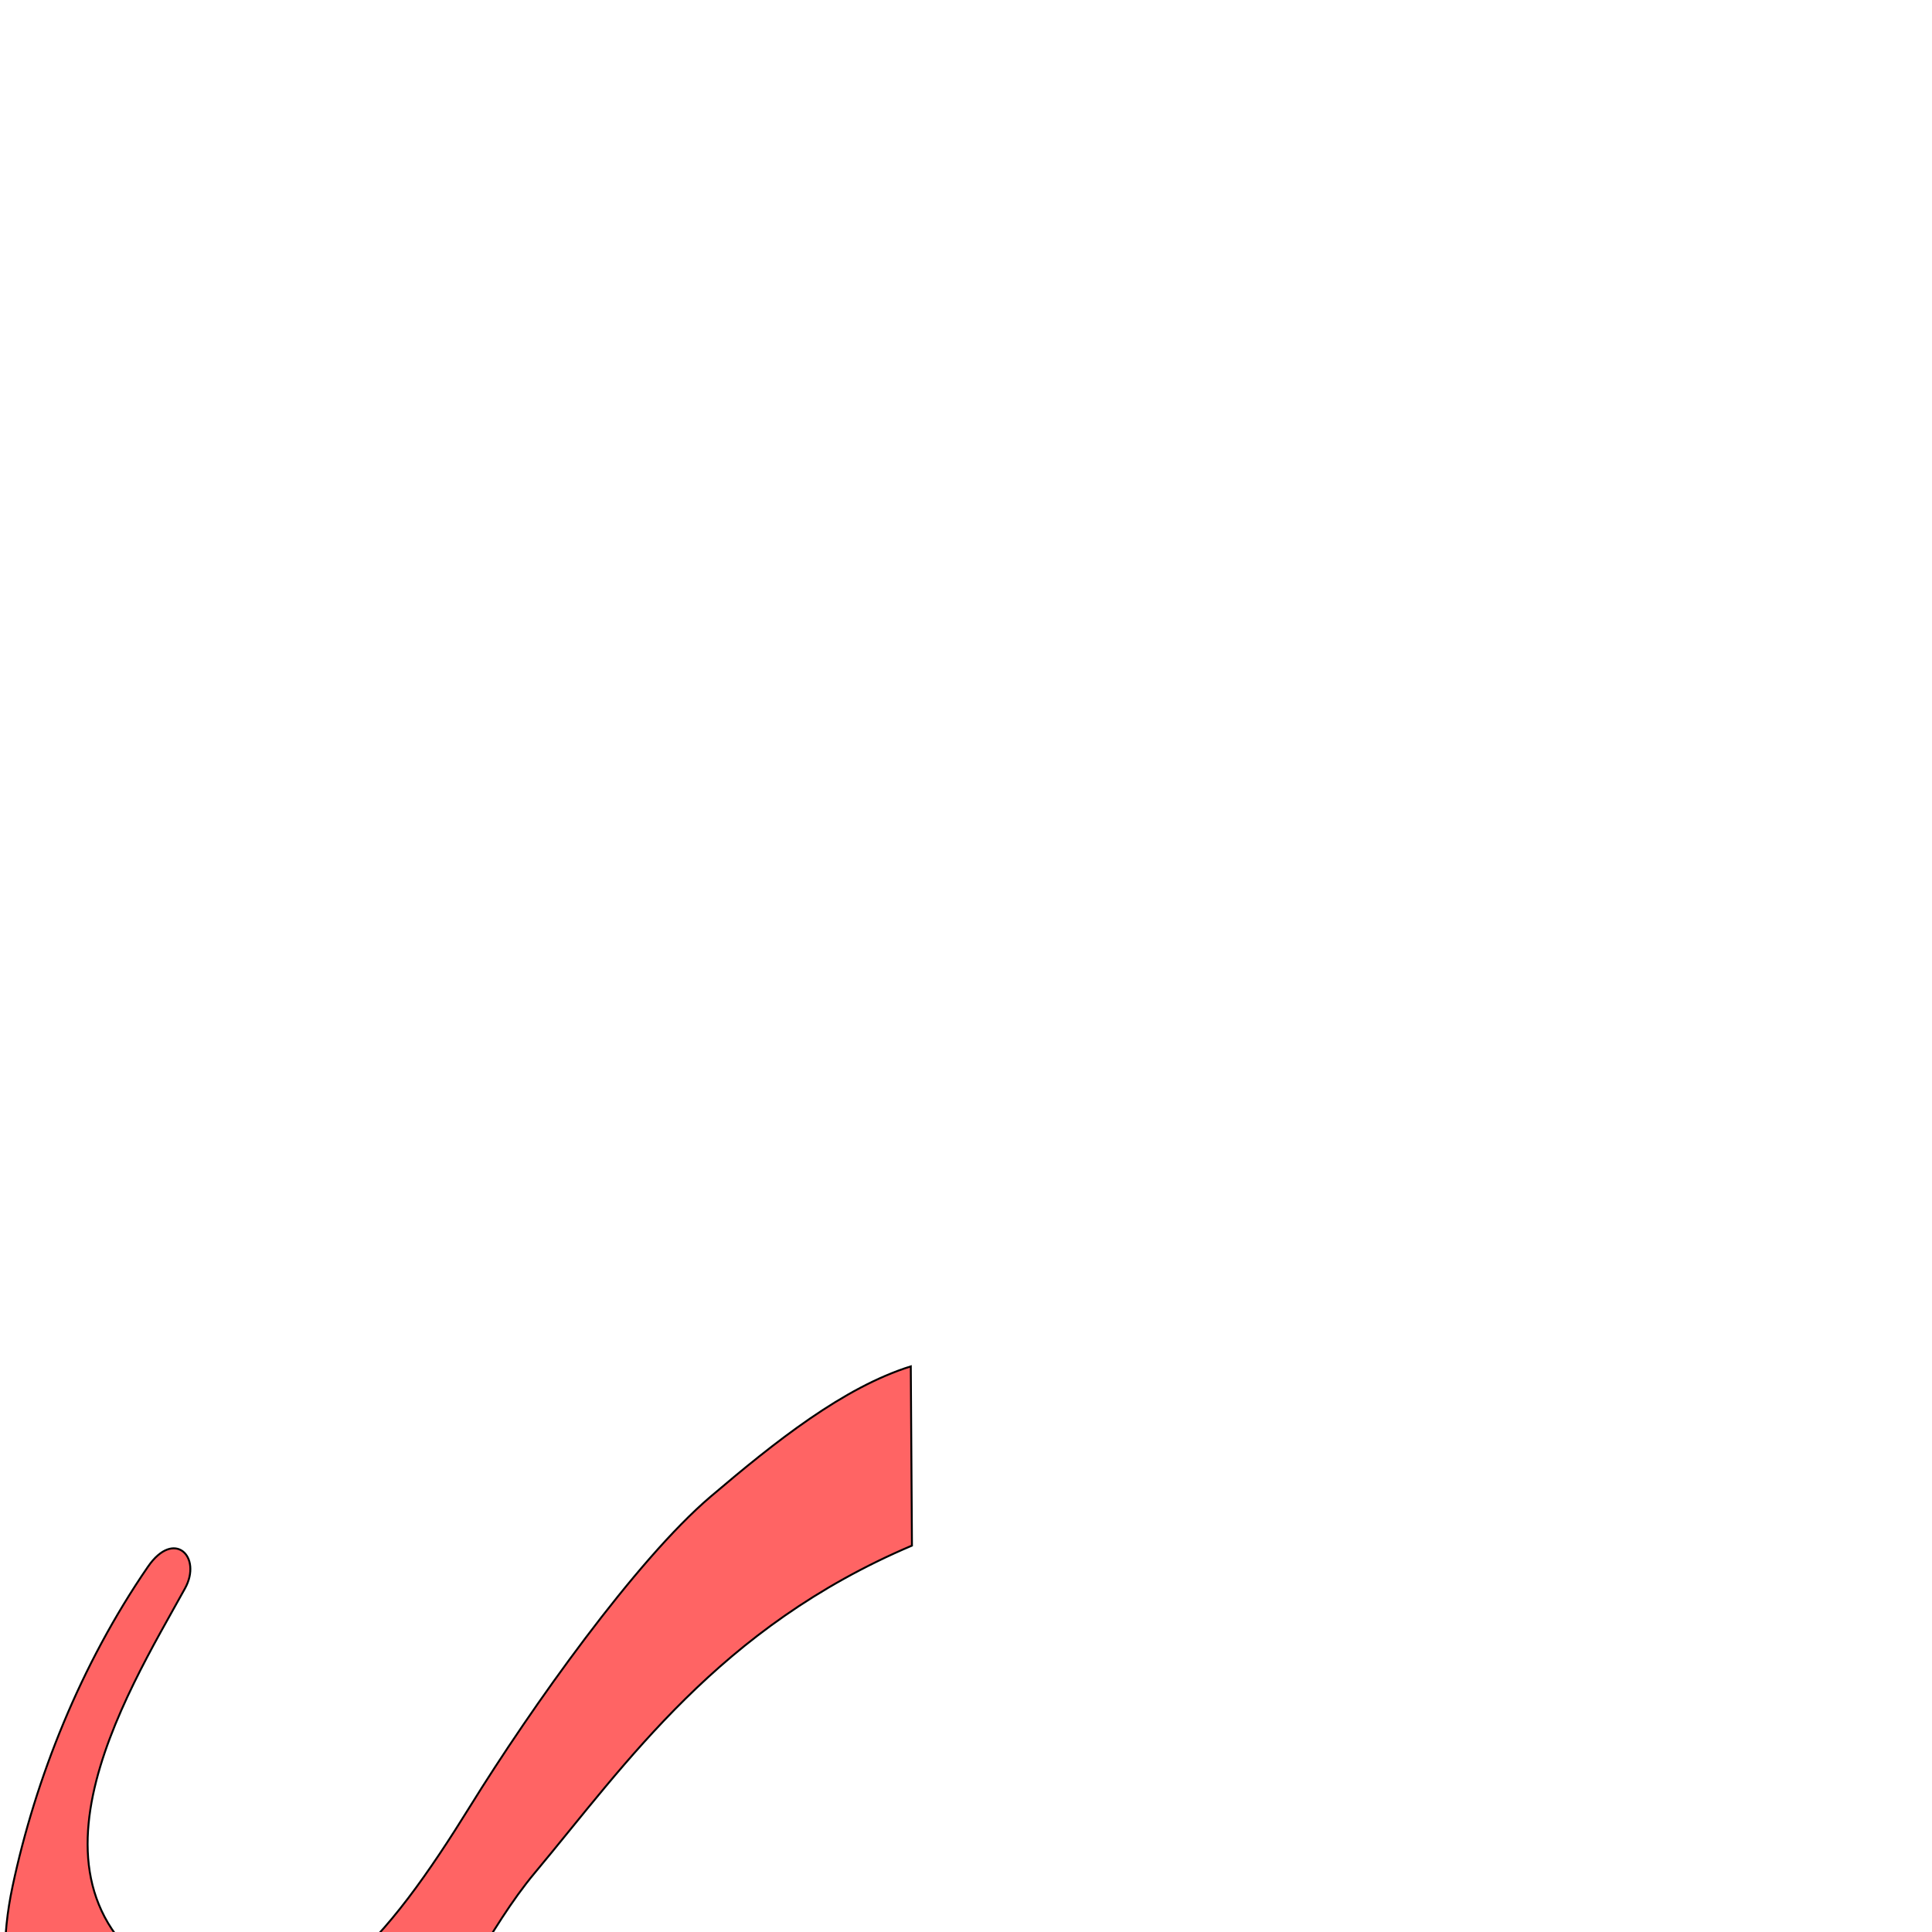
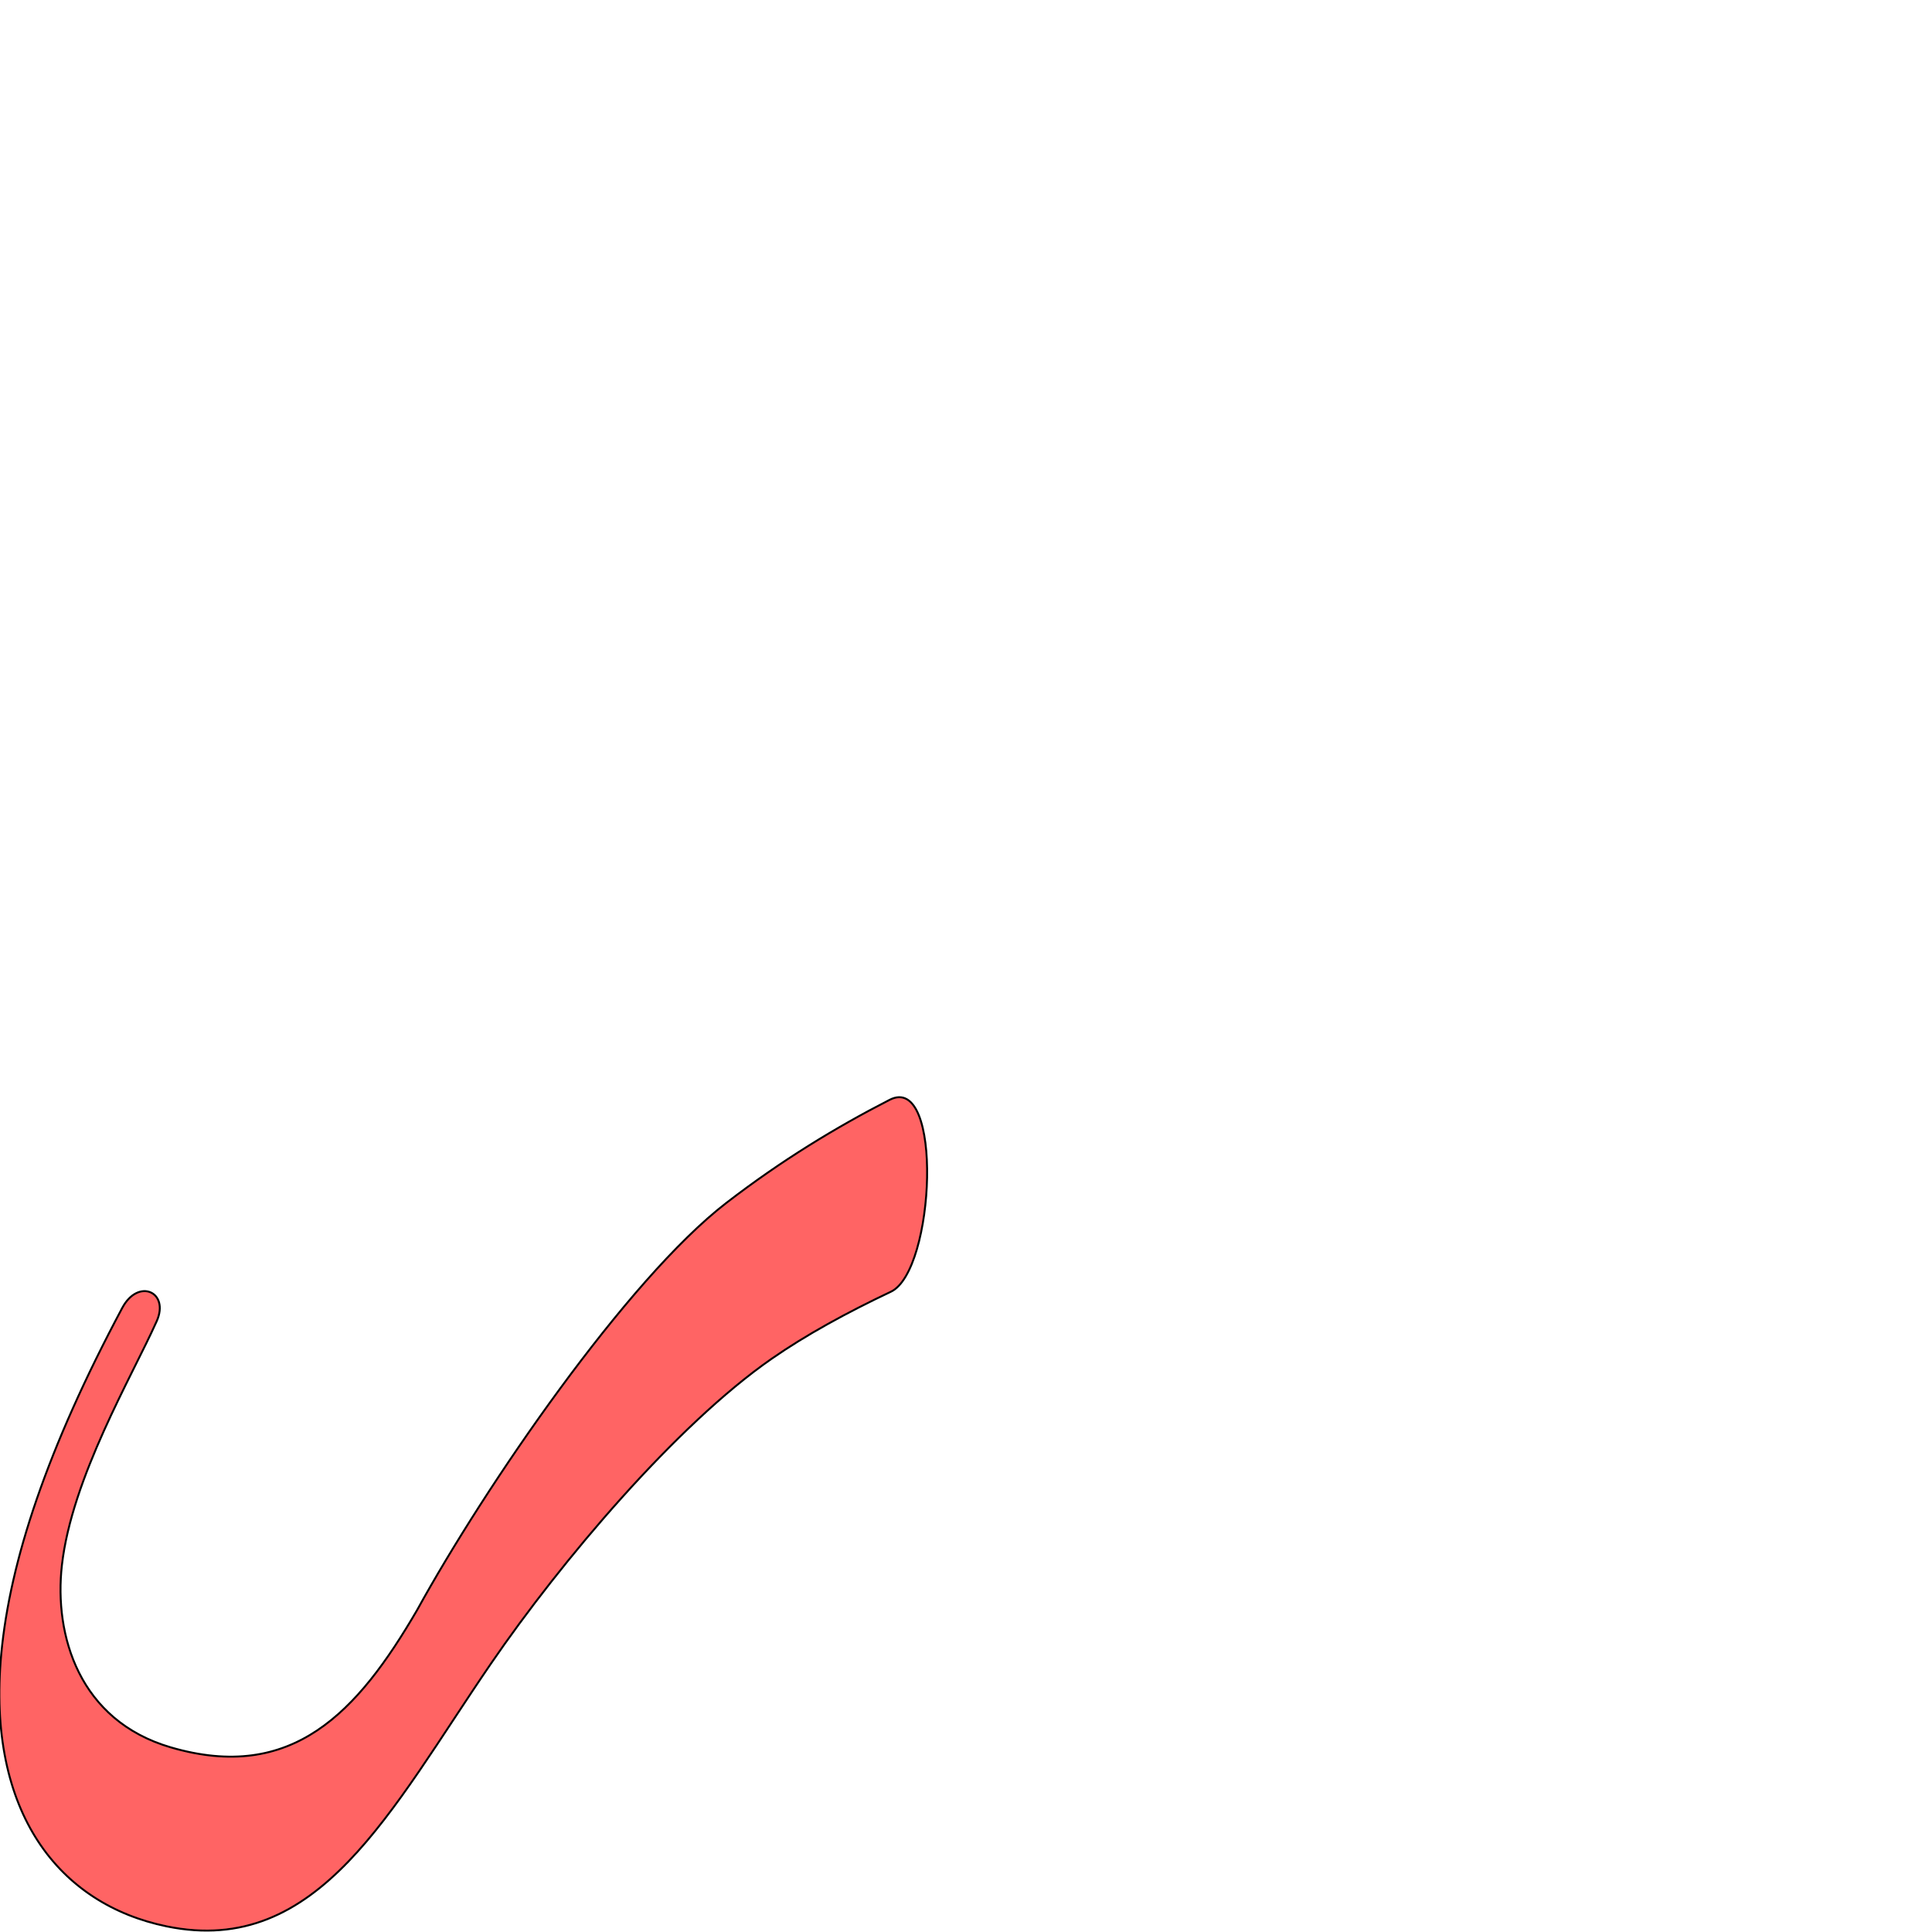
<svg xmlns="http://www.w3.org/2000/svg" version="1.0" width="1000" height="1000" id="svg5496">
  <defs id="defs5498">
    </defs>
  <g id="layer1" transform="matrix(1.3,0,0,1.3,-185.0243,-244.7232)" />
-   <path style="fill:#ff0000;fill-opacity:0.608;fill-rule:evenodd;stroke:#000000;stroke-width:1;stroke-linecap:butt;stroke-linejoin:miter;stroke-miterlimit:4;stroke-opacity:1;stroke-dasharray:none" d="M 472.024,800 C 372.119,842.431 324.277,912.587 276.789,969.409 229.302,1026.231 204.143,1131.285 104.385,1130.665 65.406,1130.425 -16.351,1083.755 6.521,976.282 18.391,920.501 41.752,861.608 76.567,810.948 c 13.625,-19.826 28.194,-5.121 19.176,11.233 -30.393,55.12 -97.114,160.495 1.518,208.814 59.617,29.206 104.31,-28.654 146.055,-96.029 31.78,-51.291 85.839,-127.415 124.5,-160.318 33.573,-28.573 68.802,-56.519 103.608,-67.416 l 0.6,92.768 z" id="path5078-2" />
+   <path id="path2825" d="m 460.46,569.276 c 27.941,-14.323 23.564,88.487 0.662,99.322 -22.902,10.836 -43.96,22.344 -61.825,34.765 -49.15,34.175 -108.708,104.451 -145.23,157.792 -51.892,75.788 -89.06,152.136 -167.793,135.926 -55.565,-11.44 -93.277,-58.749 -85.618,-141.008 4.472,-48.034 23.762,-106.335 62.637,-179.135 8.315,-15.572 24.589,-8.213 17.803,6.948 -12.972,28.979 -43.928,81.058 -49.055,126.268 -4.125,36.373 8.945,80.387 56.25,94.246 62.988,18.454 96.77,-18.027 127.661,-71.13 35.105,-63.821 108.463,-171.005 160.146,-210.764 28.399,-21.847 56.422,-38.906 84.363,-53.229 z" style="color:#000000;fill:#ff0000;fill-opacity:0.608;stroke:#000000;stroke-width:1;stroke-linecap:butt;stroke-linejoin:miter;stroke-miterlimit:4;stroke-opacity:1;stroke-dasharray:none;stroke-dashoffset:0;marker:none;visibility:visible;display:inline;overflow:visible;enable-background:accumulate" />
</svg>
